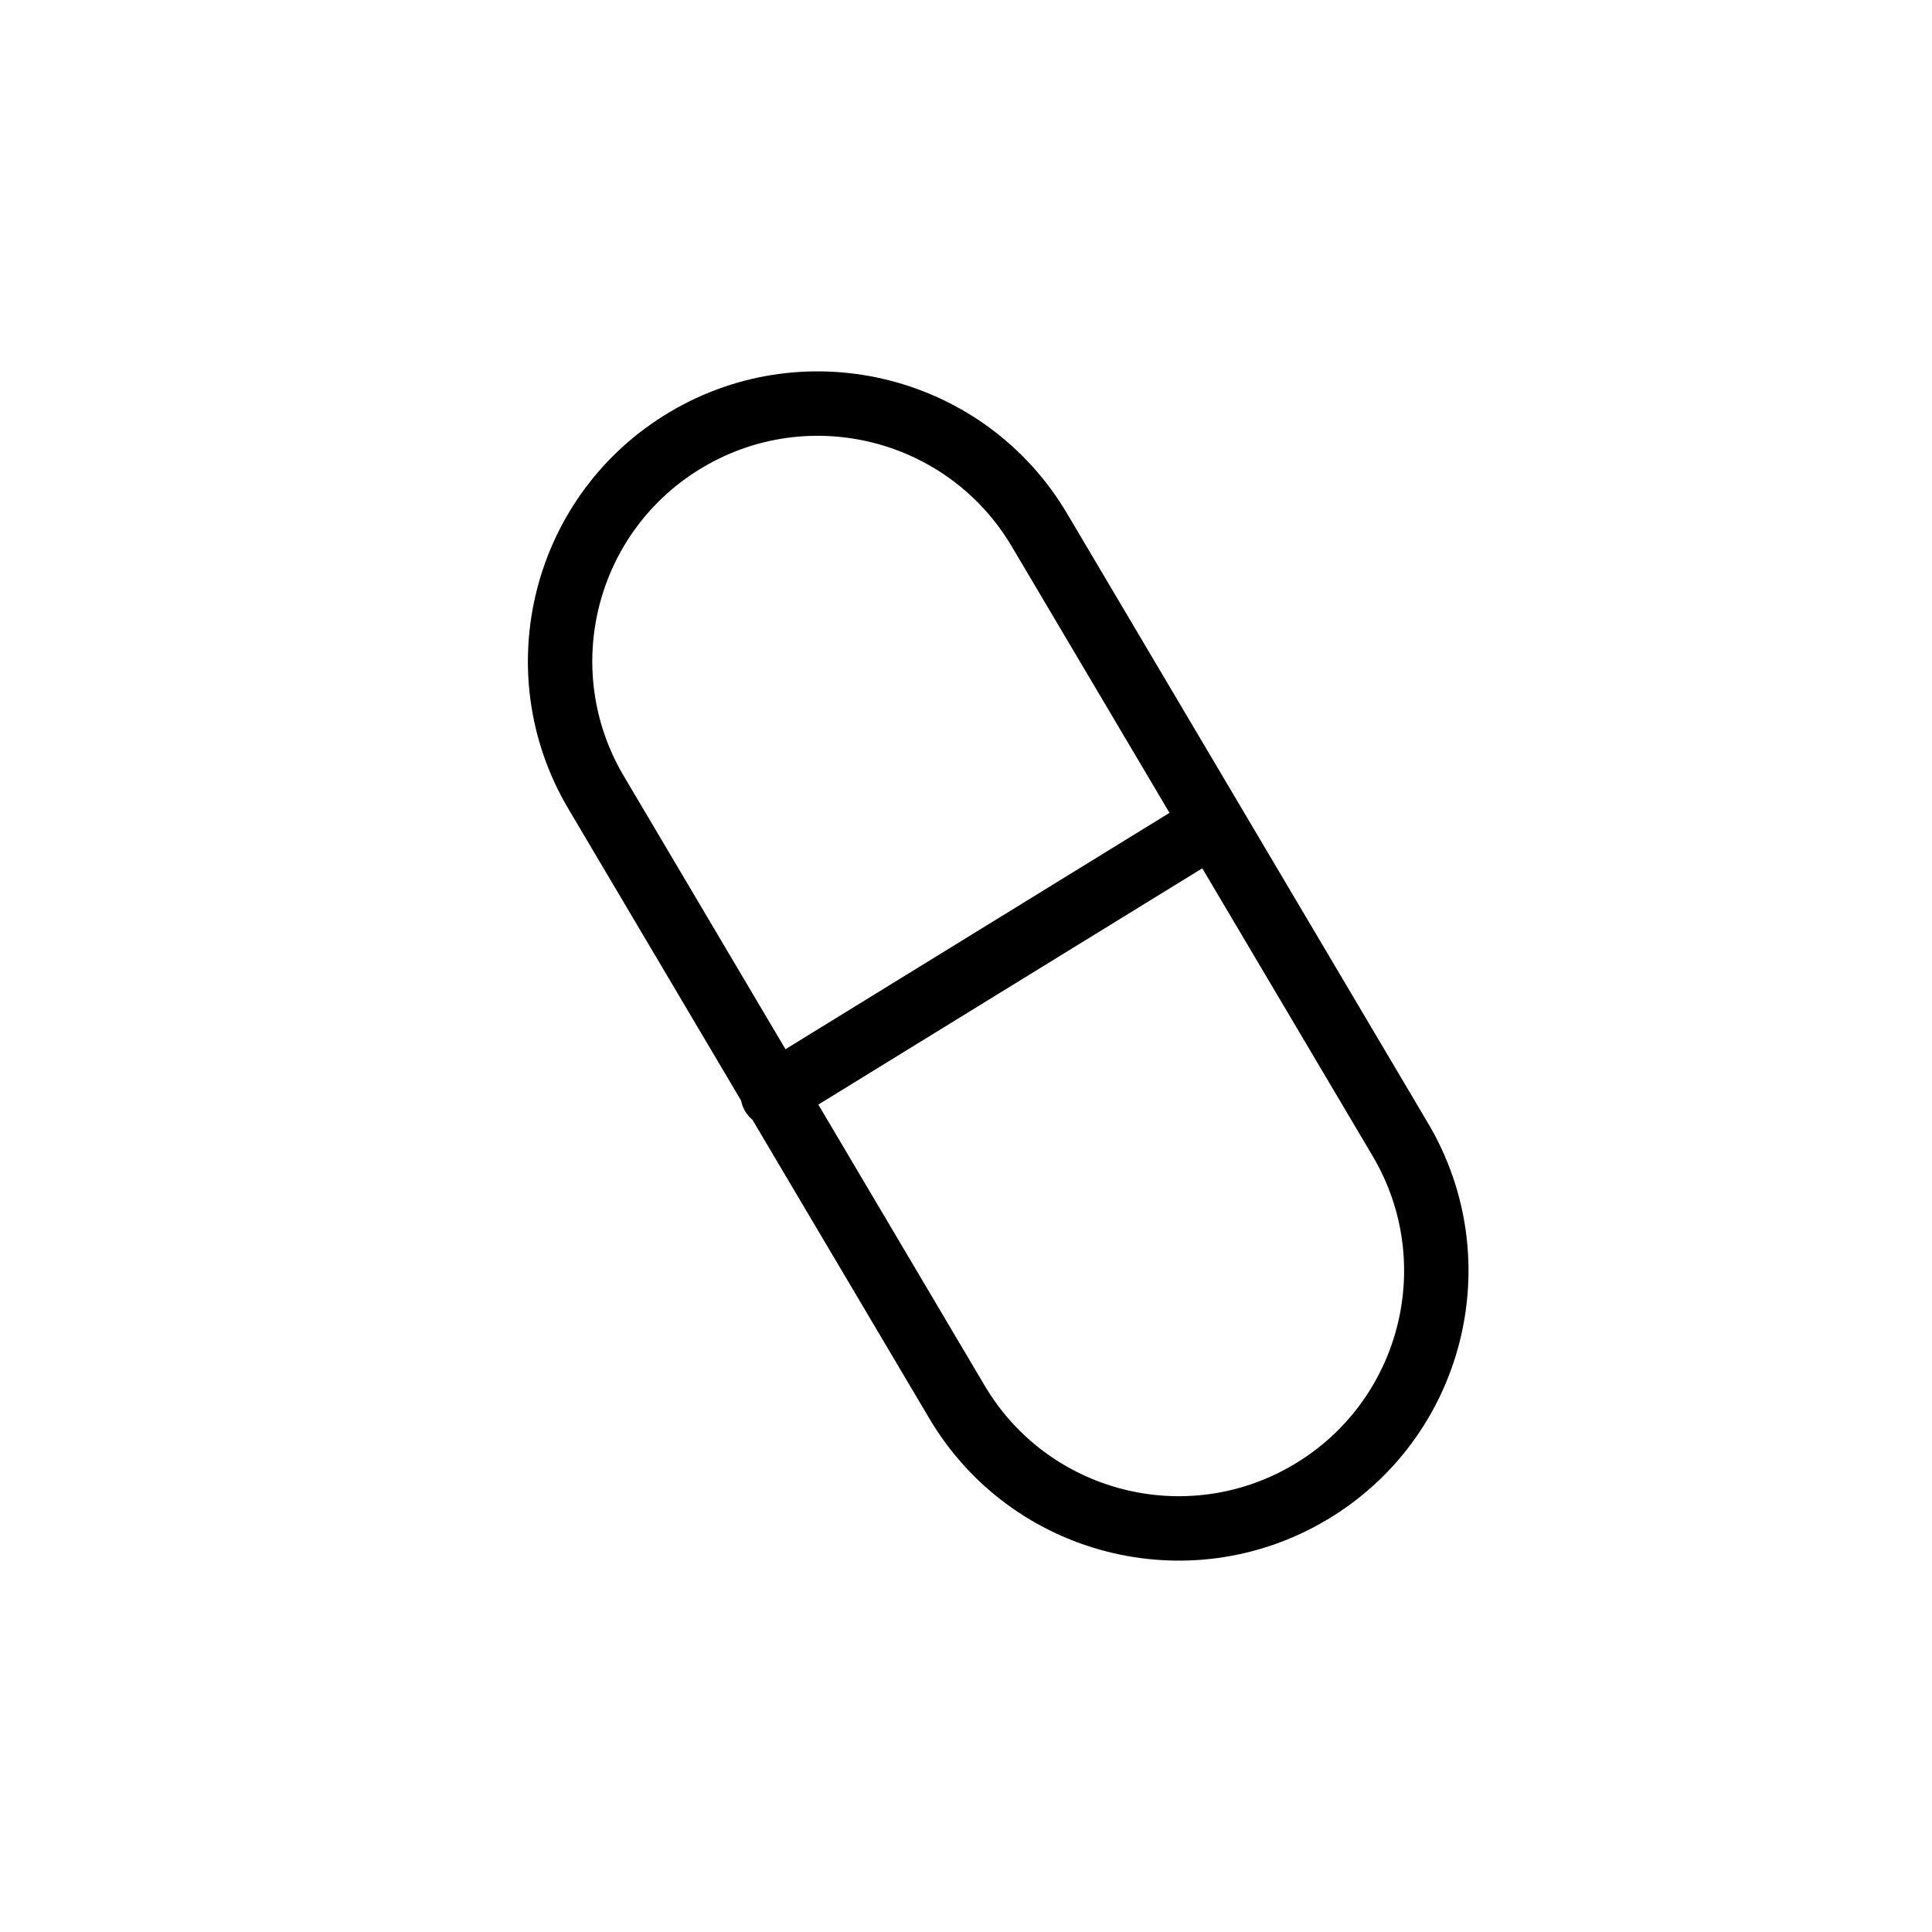
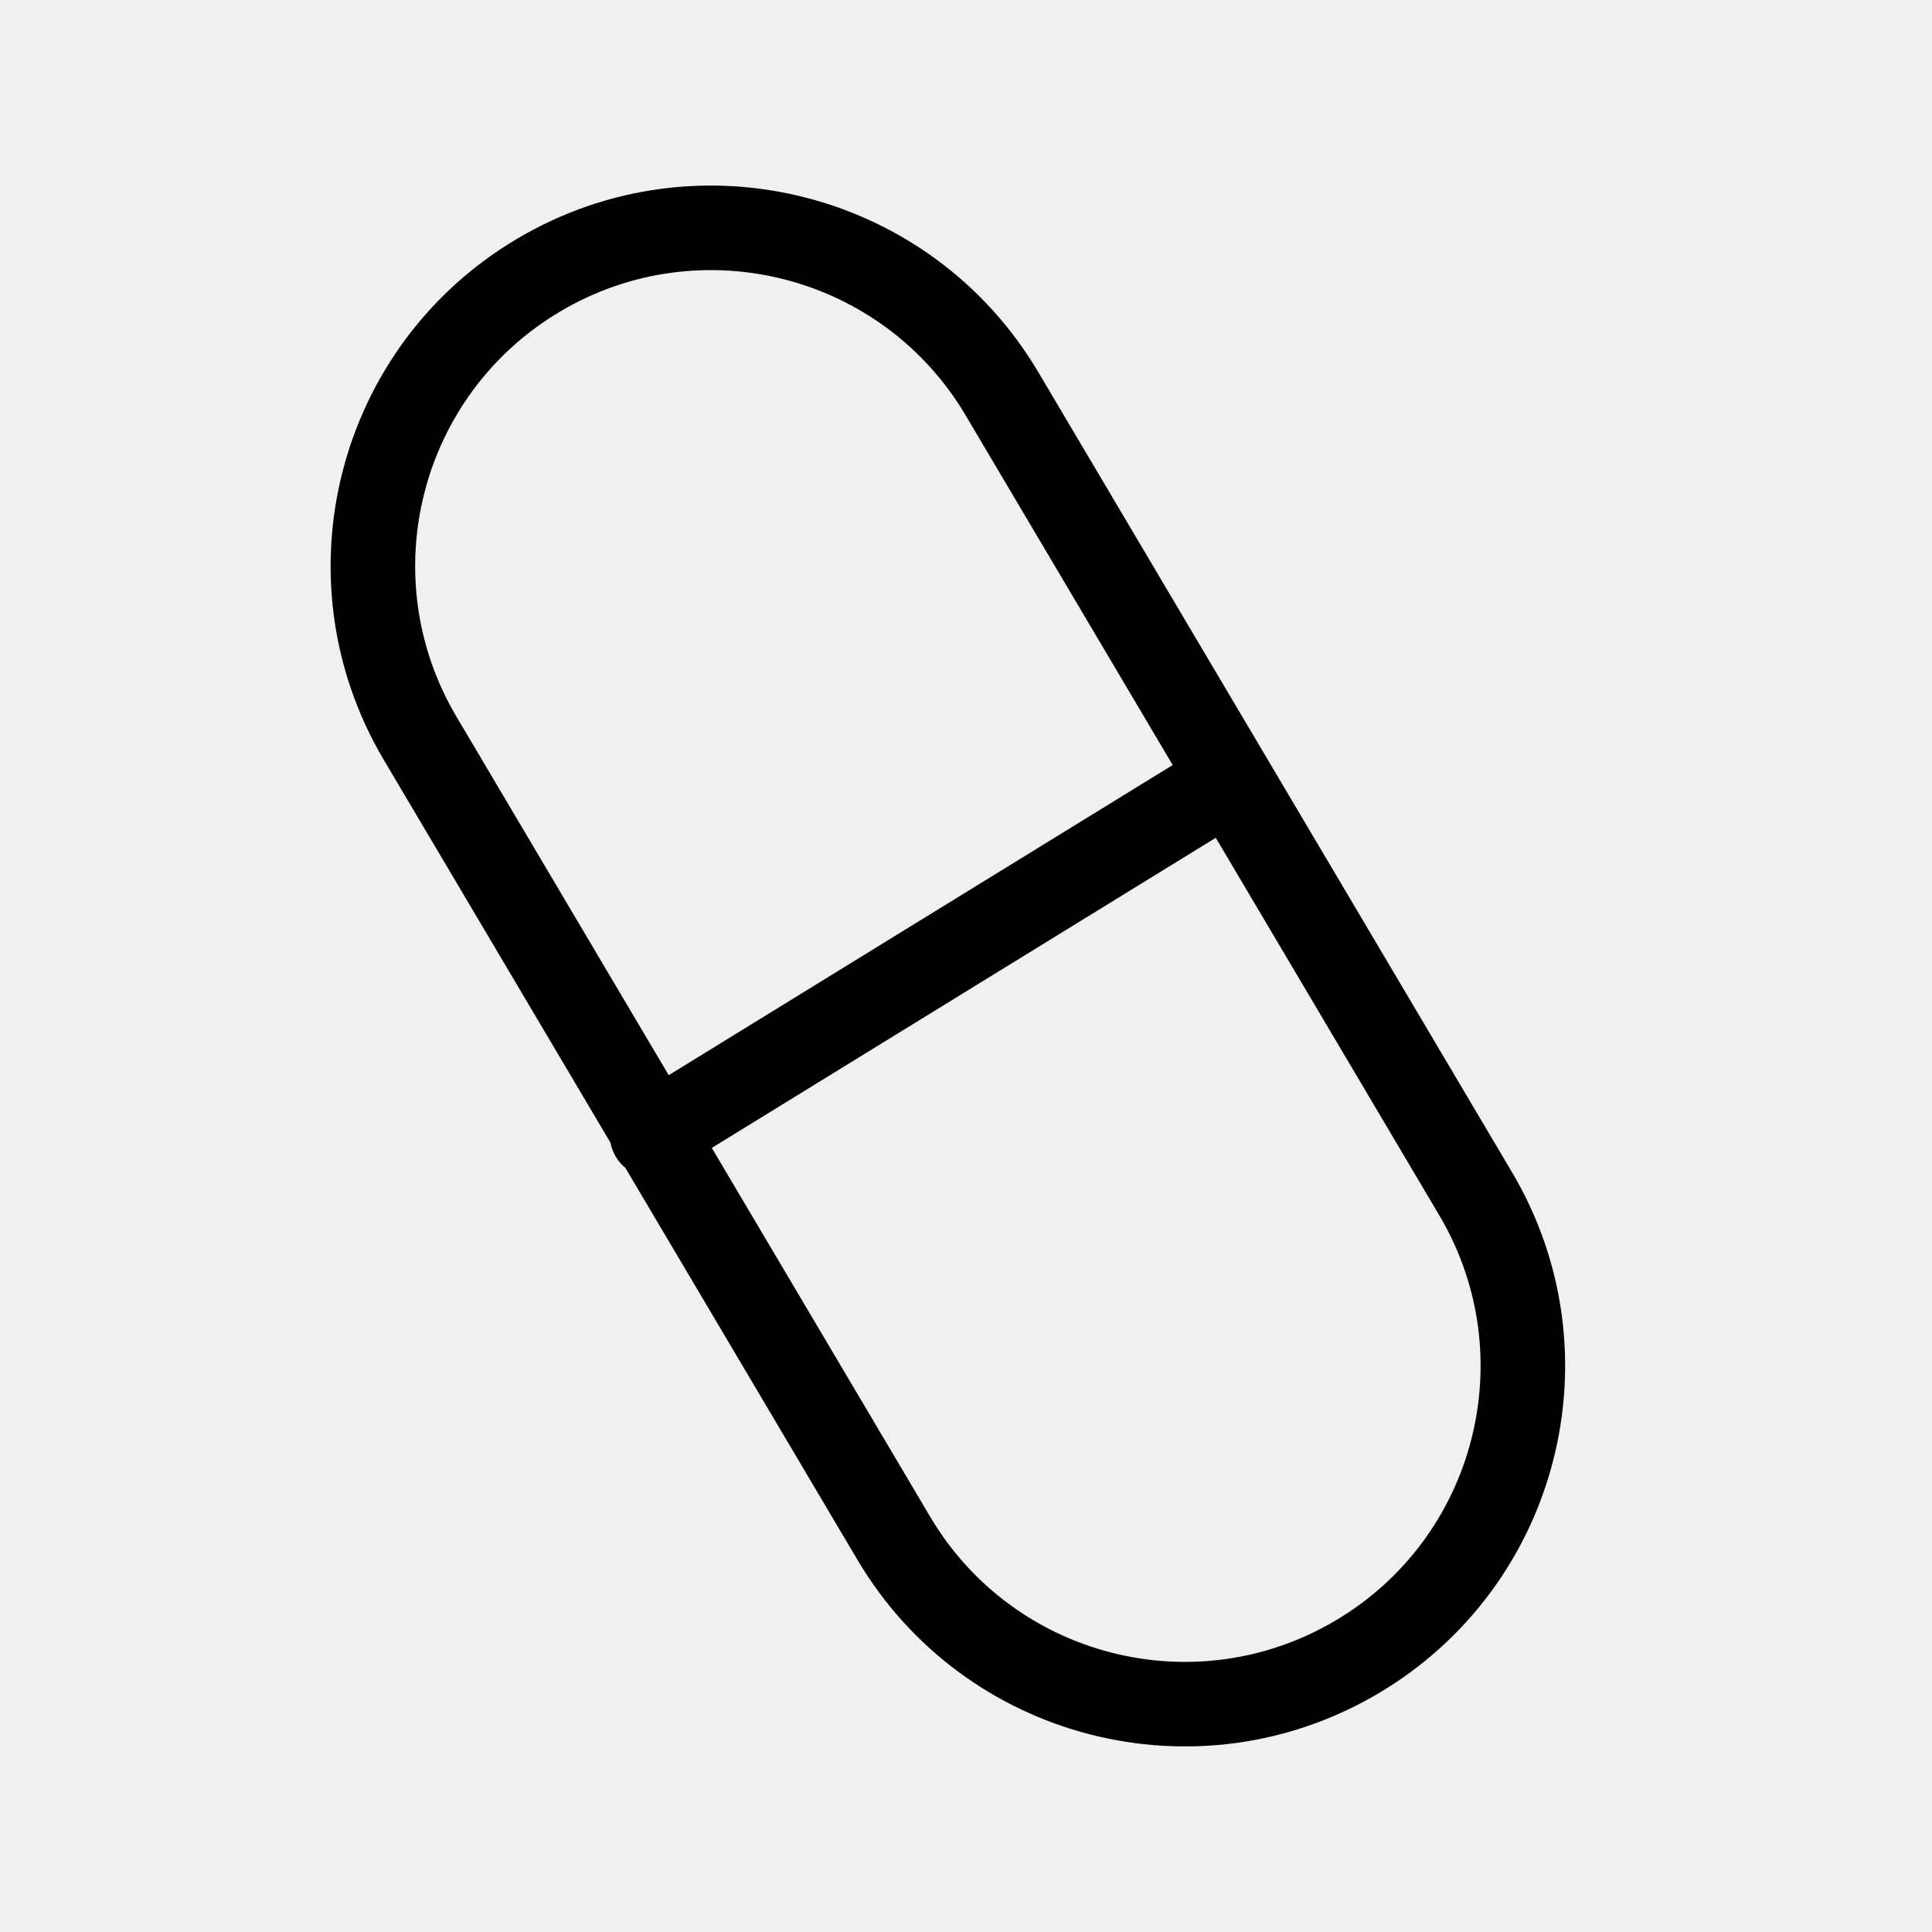
- <svg xmlns="http://www.w3.org/2000/svg" width="30" height="30" viewBox="0 0 30 30" fill="none">
-   <rect width="30" height="30" fill="white" />
-   <path fill-rule="evenodd" clip-rule="evenodd" d="M16.57 7.975C15.304 5.836 12.544 5.129 10.405 6.395C8.267 7.661 7.559 10.421 8.826 12.56L11.508 17.09C11.519 17.15 11.541 17.208 11.574 17.262C11.604 17.311 11.642 17.353 11.684 17.388L14.43 22.025C15.696 24.164 18.456 24.871 20.595 23.605C22.733 22.339 23.441 19.578 22.174 17.44L16.57 7.975ZM12.707 17.152L15.29 21.516C16.275 23.179 18.422 23.729 20.085 22.744C21.749 21.759 22.299 19.613 21.314 17.95L18.669 13.483L12.707 17.152ZM18.16 12.622L15.71 8.484C14.725 6.821 12.578 6.271 10.915 7.256C9.251 8.24 8.701 10.387 9.686 12.05L12.197 16.292L18.16 12.622Z" fill="black" />
+ <svg xmlns="http://www.w3.org/2000/svg" version="1.1" width="1024" height="1024" viewBox="0 0 1024 1024">
+   <path fill="" d="M550.329 197.262l251.073 424.043c56.72 95.814 25.041 219.466-70.754 276.185-95.818 56.72-219.466 25.041-276.185-70.754l-123.007-207.757c-1.904-1.534-3.58-3.431-4.931-5.627-1.5-2.433-2.464-5.037-2.953-7.697l-120.183-202.961c-56.72-95.814-25.042-219.467 70.754-276.186 95.814-56.72 219.466-25.042 276.185 70.754zM377.265 608.422l115.747 195.484c44.118 74.514 140.292 99.151 214.806 55.033 74.514-44.115 99.147-140.289 55.033-214.803l-118.466-200.097-267.12 164.382zM621.551 405.481l-109.773-185.389c-44.115-74.514-140.289-99.148-214.803-55.033s-99.149 140.29-55.034 214.804l112.49 190.003 267.12-164.385z" />
</svg>
